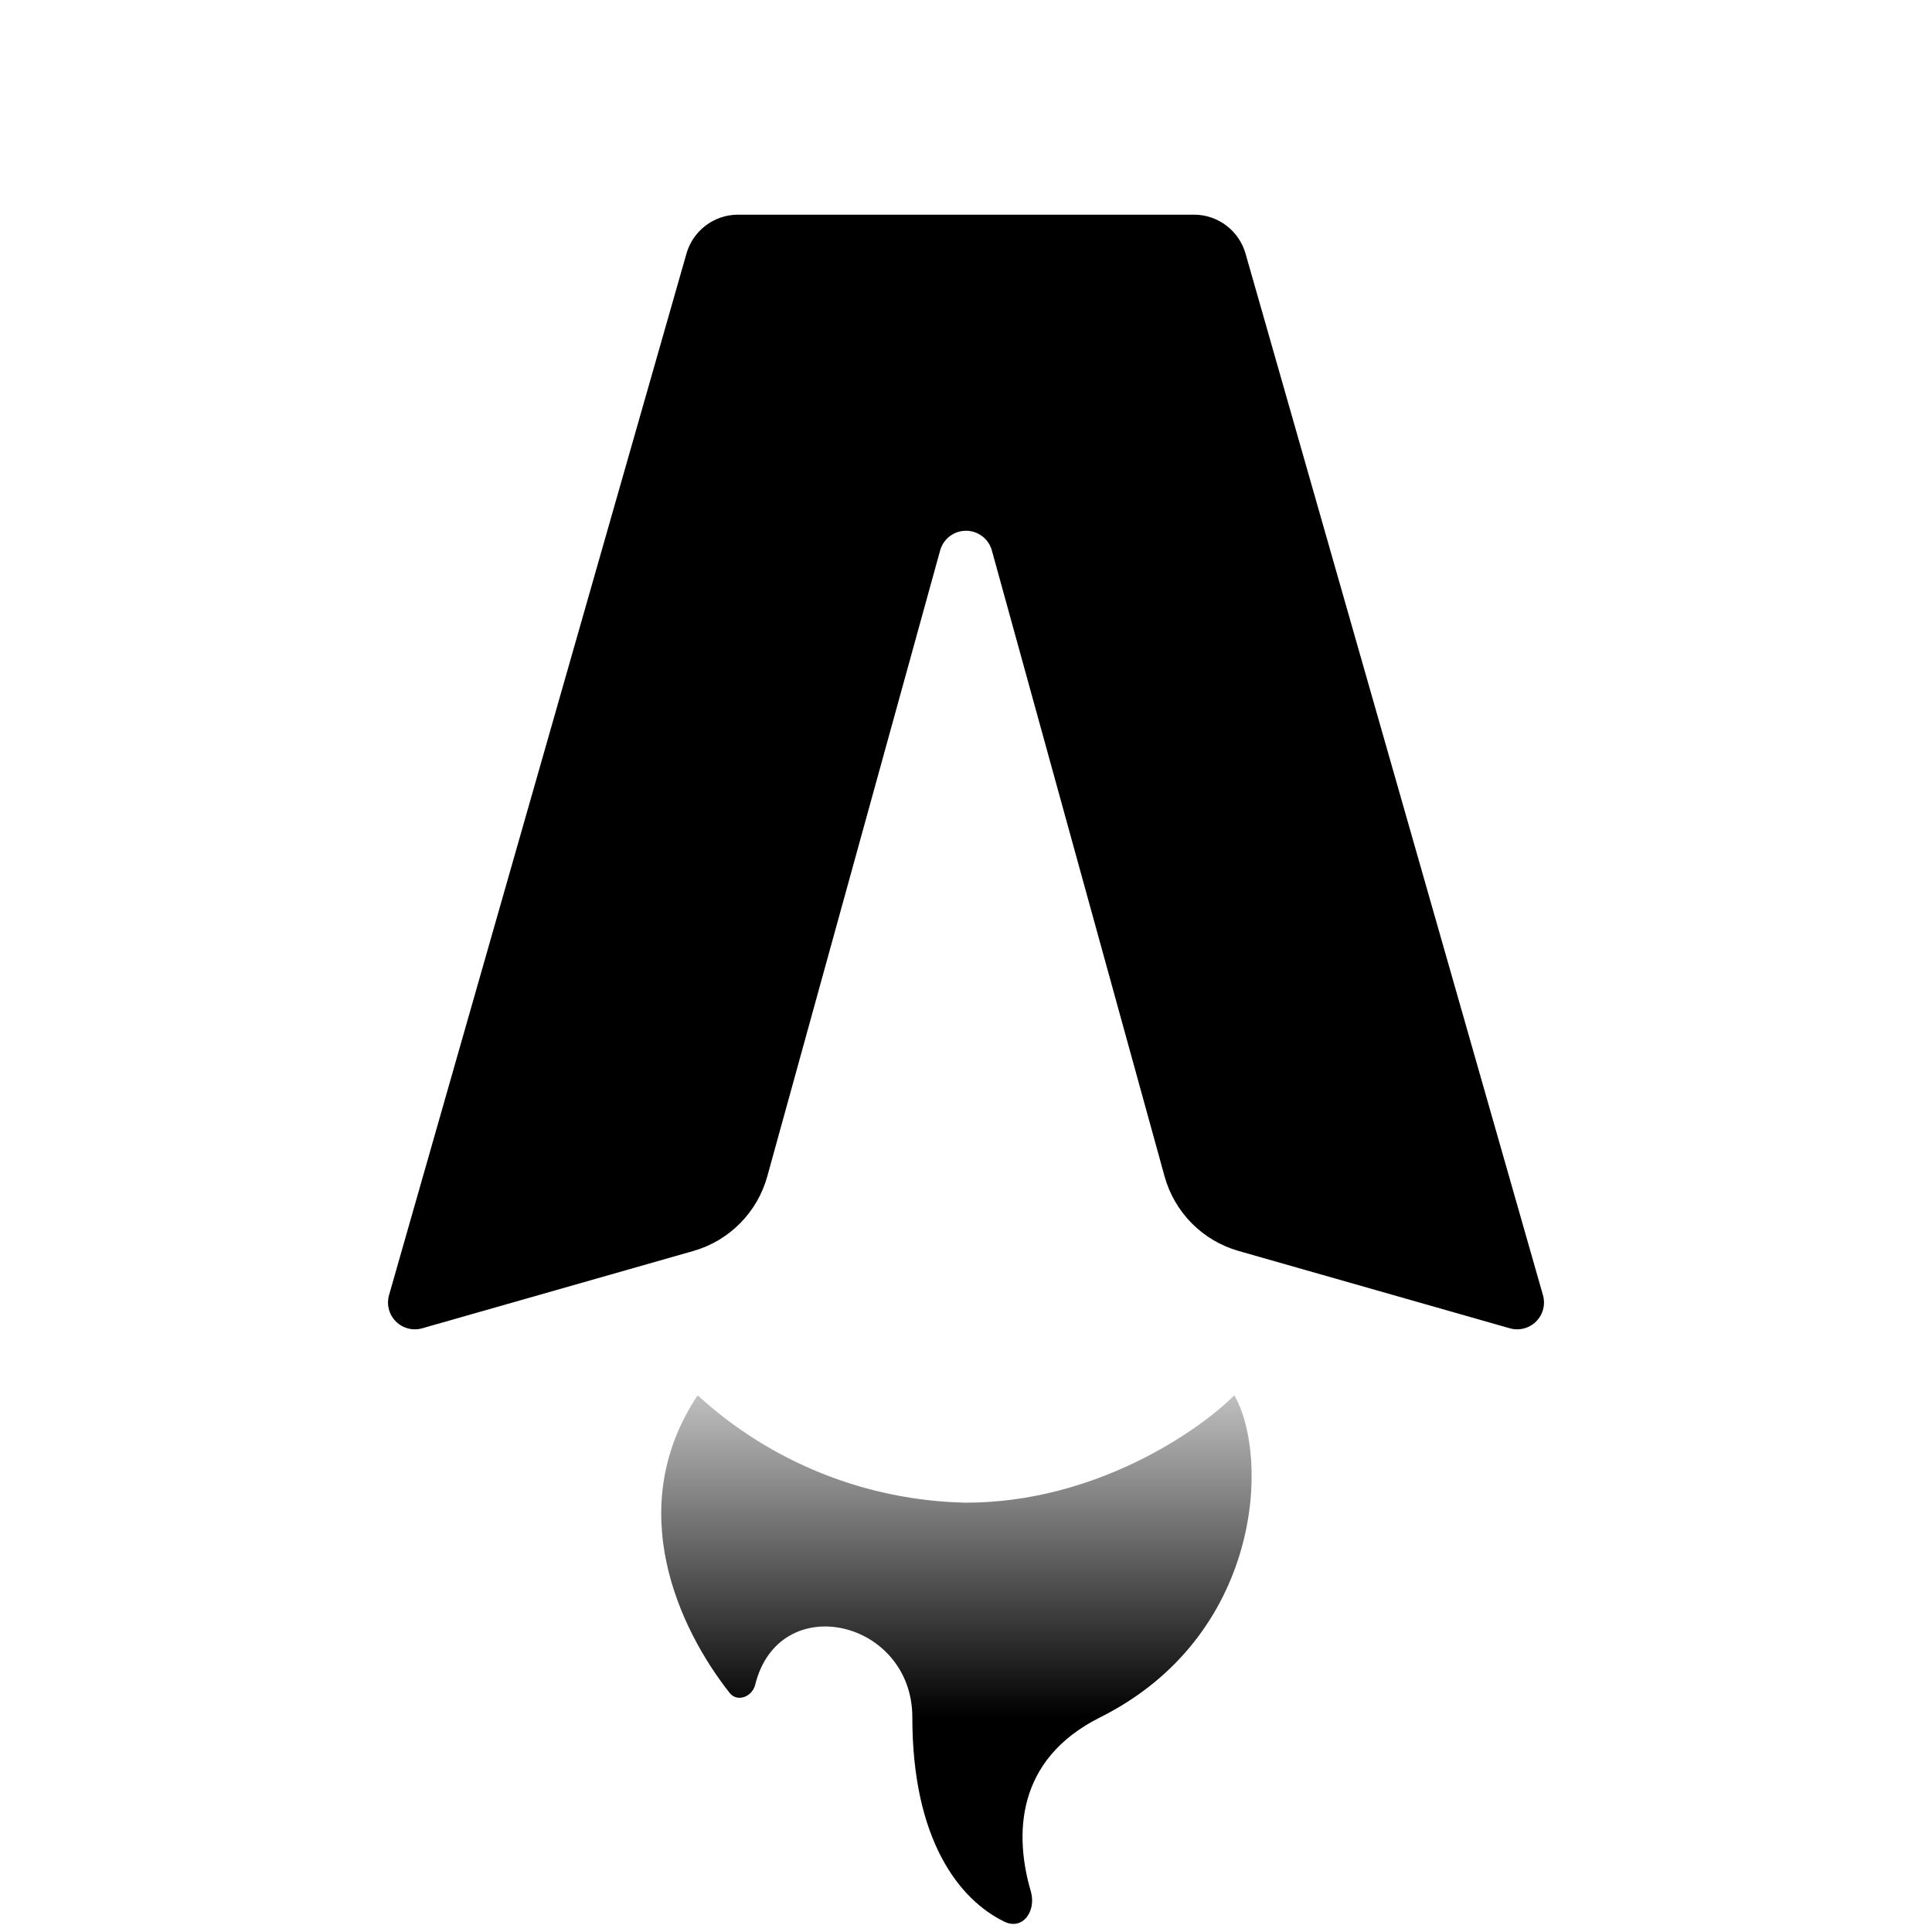
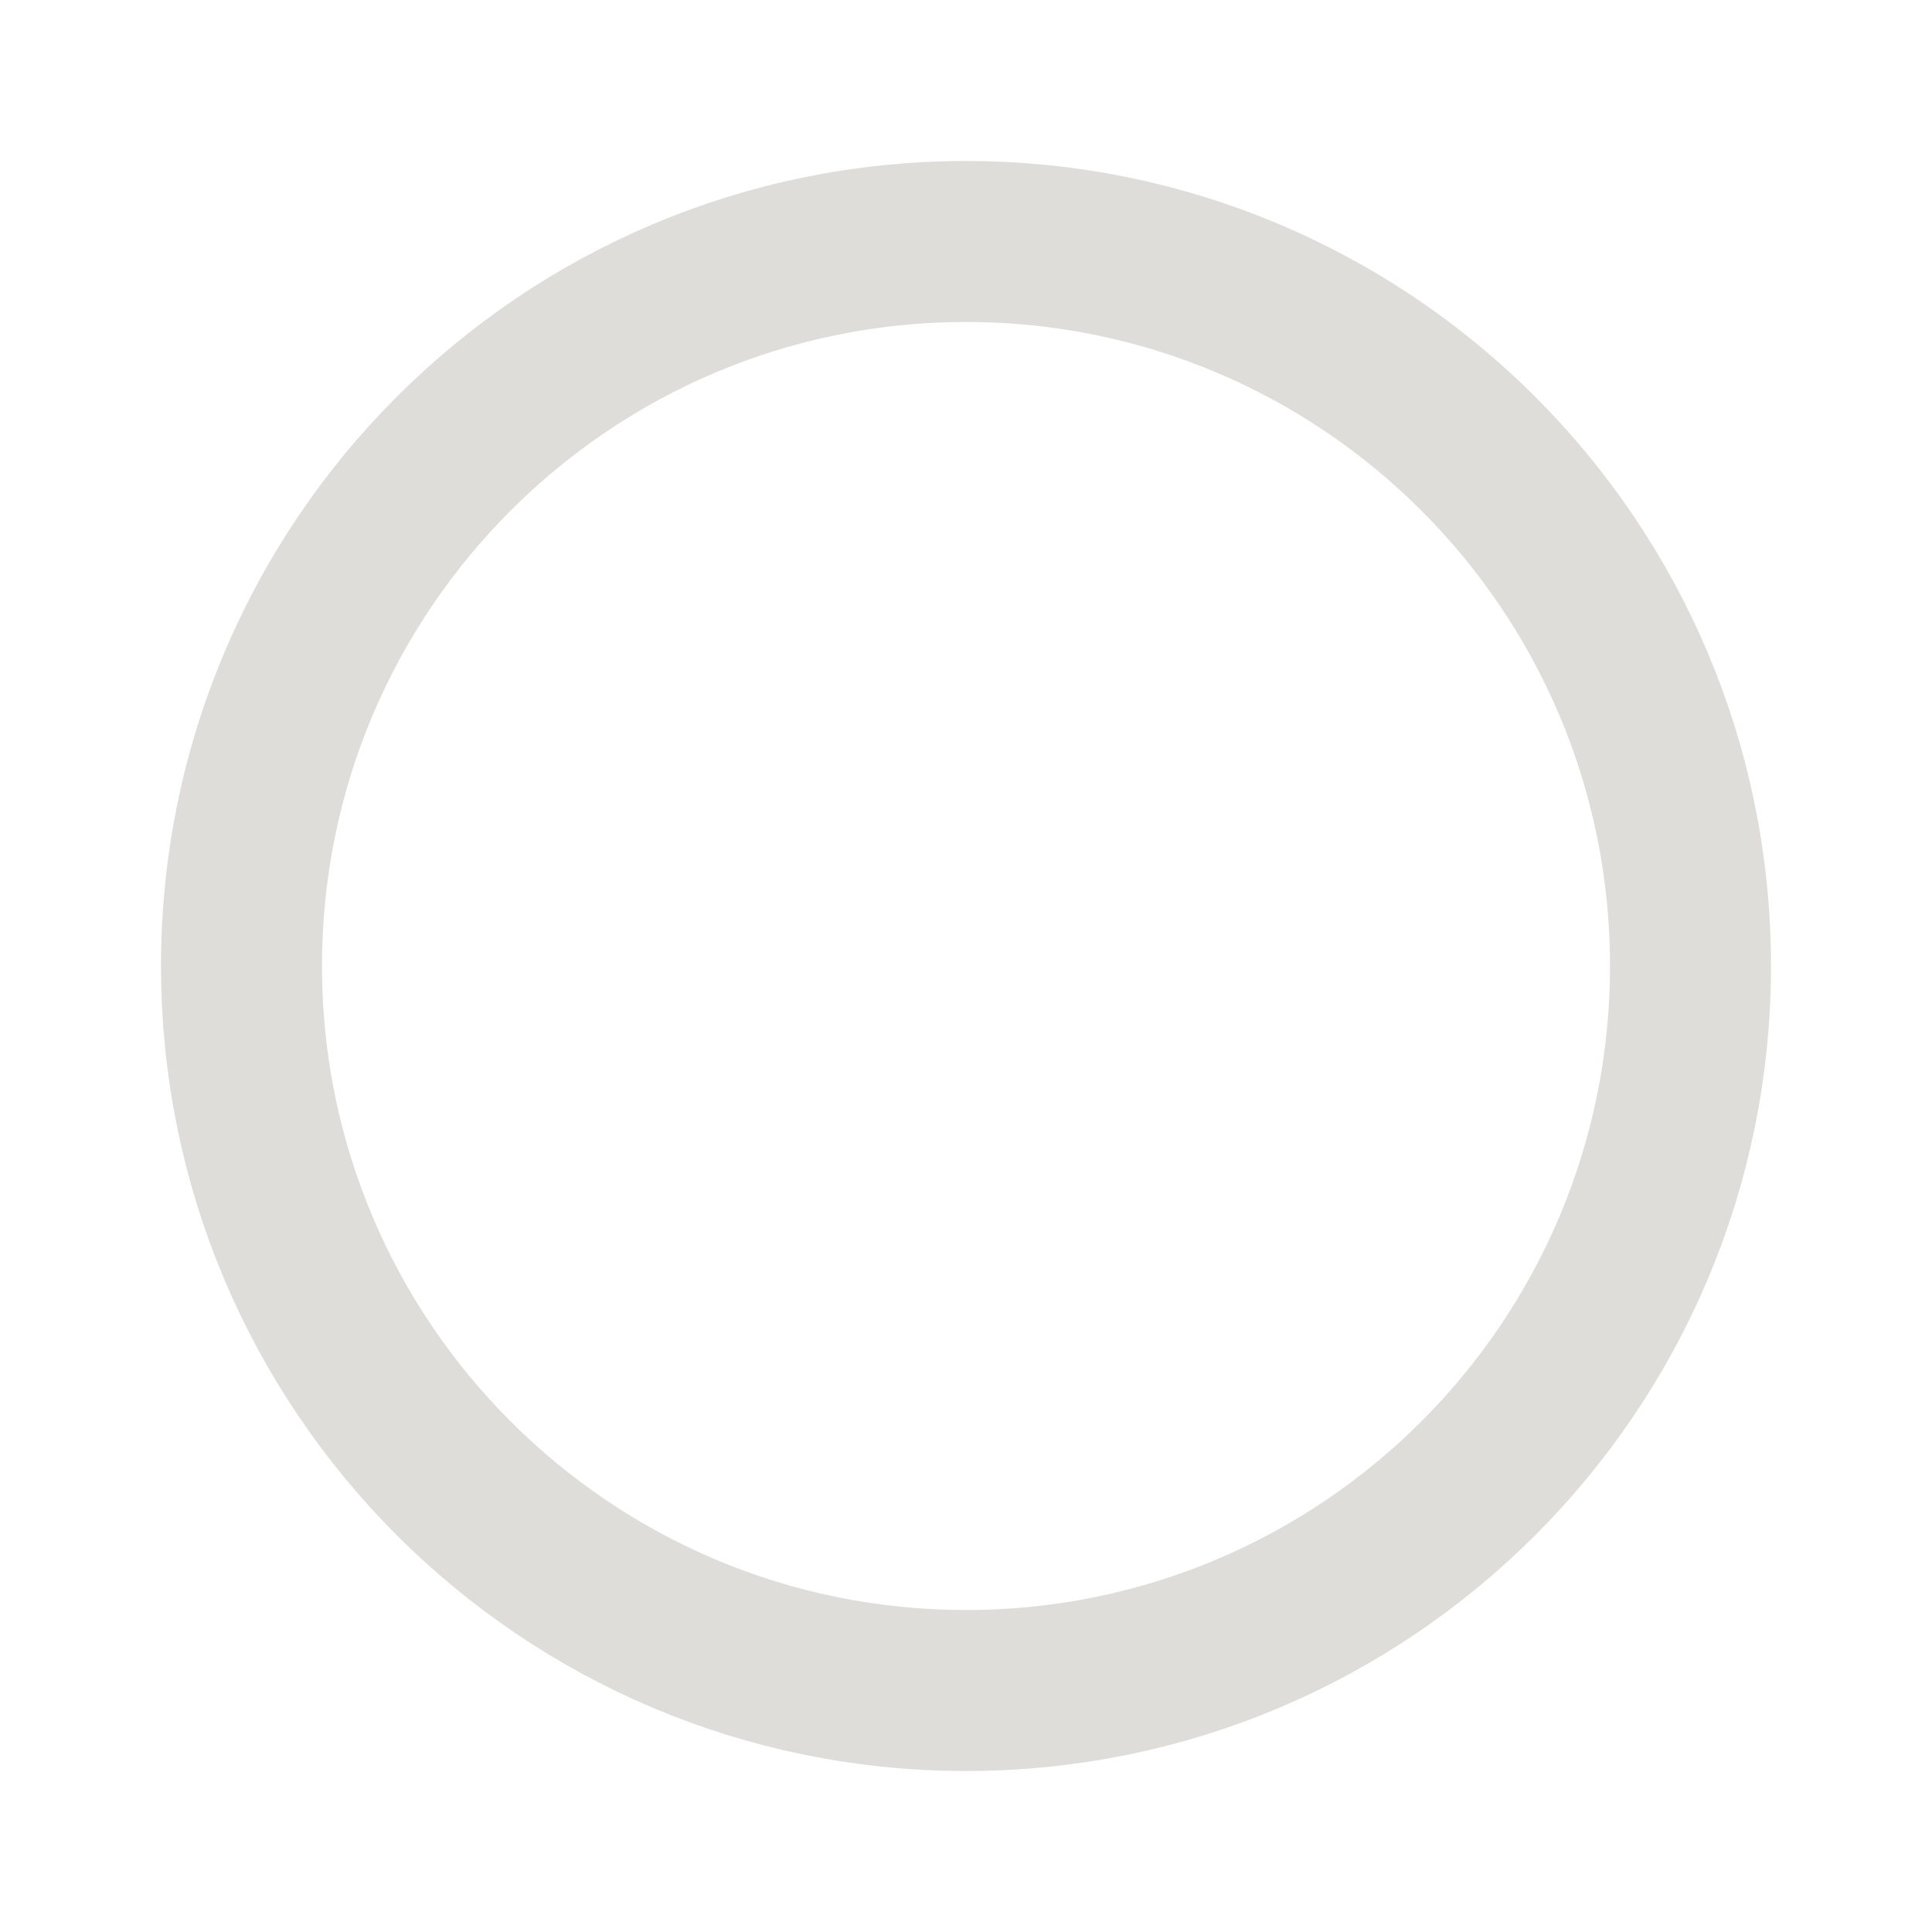
- <svg xmlns="http://www.w3.org/2000/svg" fill="none" viewBox="0 0 36 36">
-   <path fill="#000" d="M22.25 4h-8.5a1 1 0 0 0-.96.73l-5.54 19.4a.5.5 0 0 0 .62.62l5.05-1.44a2 2 0 0 0 1.38-1.4l3.22-11.66a.5.5 0 0 1 .96 0l3.22 11.67a2 2 0 0 0 1.38 1.39l5.05 1.44a.5.5 0 0 0 .62-.62l-5.54-19.4a1 1 0 0 0-.96-.73Z" />
-   <path fill="url(#gradient)" d="M18 28a7.63 7.63 0 0 1-5-2c-1.4 2.1-.35 4.35.6 5.55.14.17.41.07.47-.15.44-1.8 2.93-1.22 2.93.6 0 2.28.87 3.4 1.72 3.81.34.16.59-.2.49-.56-.31-1.05-.29-2.46 1.29-3.25 3-1.5 3.17-4.83 2.5-6-.67.67-2.6 2-5 2Z" />
-   <defs>
-     <linearGradient id="gradient" x1="16" x2="16" y1="32" y2="24" gradientUnits="userSpaceOnUse">
-       <stop stop-color="#000" />
-       <stop offset="1" stop-color="#000" stop-opacity="0" />
-     </linearGradient>
-   </defs>
-   <style>
-     @media (prefers-color-scheme:dark){:root{filter:invert(100%)}}
-   </style>
+ <svg xmlns="http://www.w3.org/2000/svg" width="800px" height="800px" viewBox="0 0 24 24" fill="none">
+   <g id="SVGRepo_bgCarrier" stroke-width="0" />
+   <g id="SVGRepo_tracerCarrier" stroke-linecap="round" stroke-linejoin="round" />
+   <g id="SVGRepo_iconCarrier">
+     <path d="M21 12C21 16.971 16.971 21 12 21C7.029 21 3 16.971 3 12C3 7.029 7.029 3 12 3C16.971 3 21 7.029 21 12Z" stroke="#deddda" stroke-width="2" stroke-linecap="round" stroke-linejoin="round" />
+   </g>
</svg>
